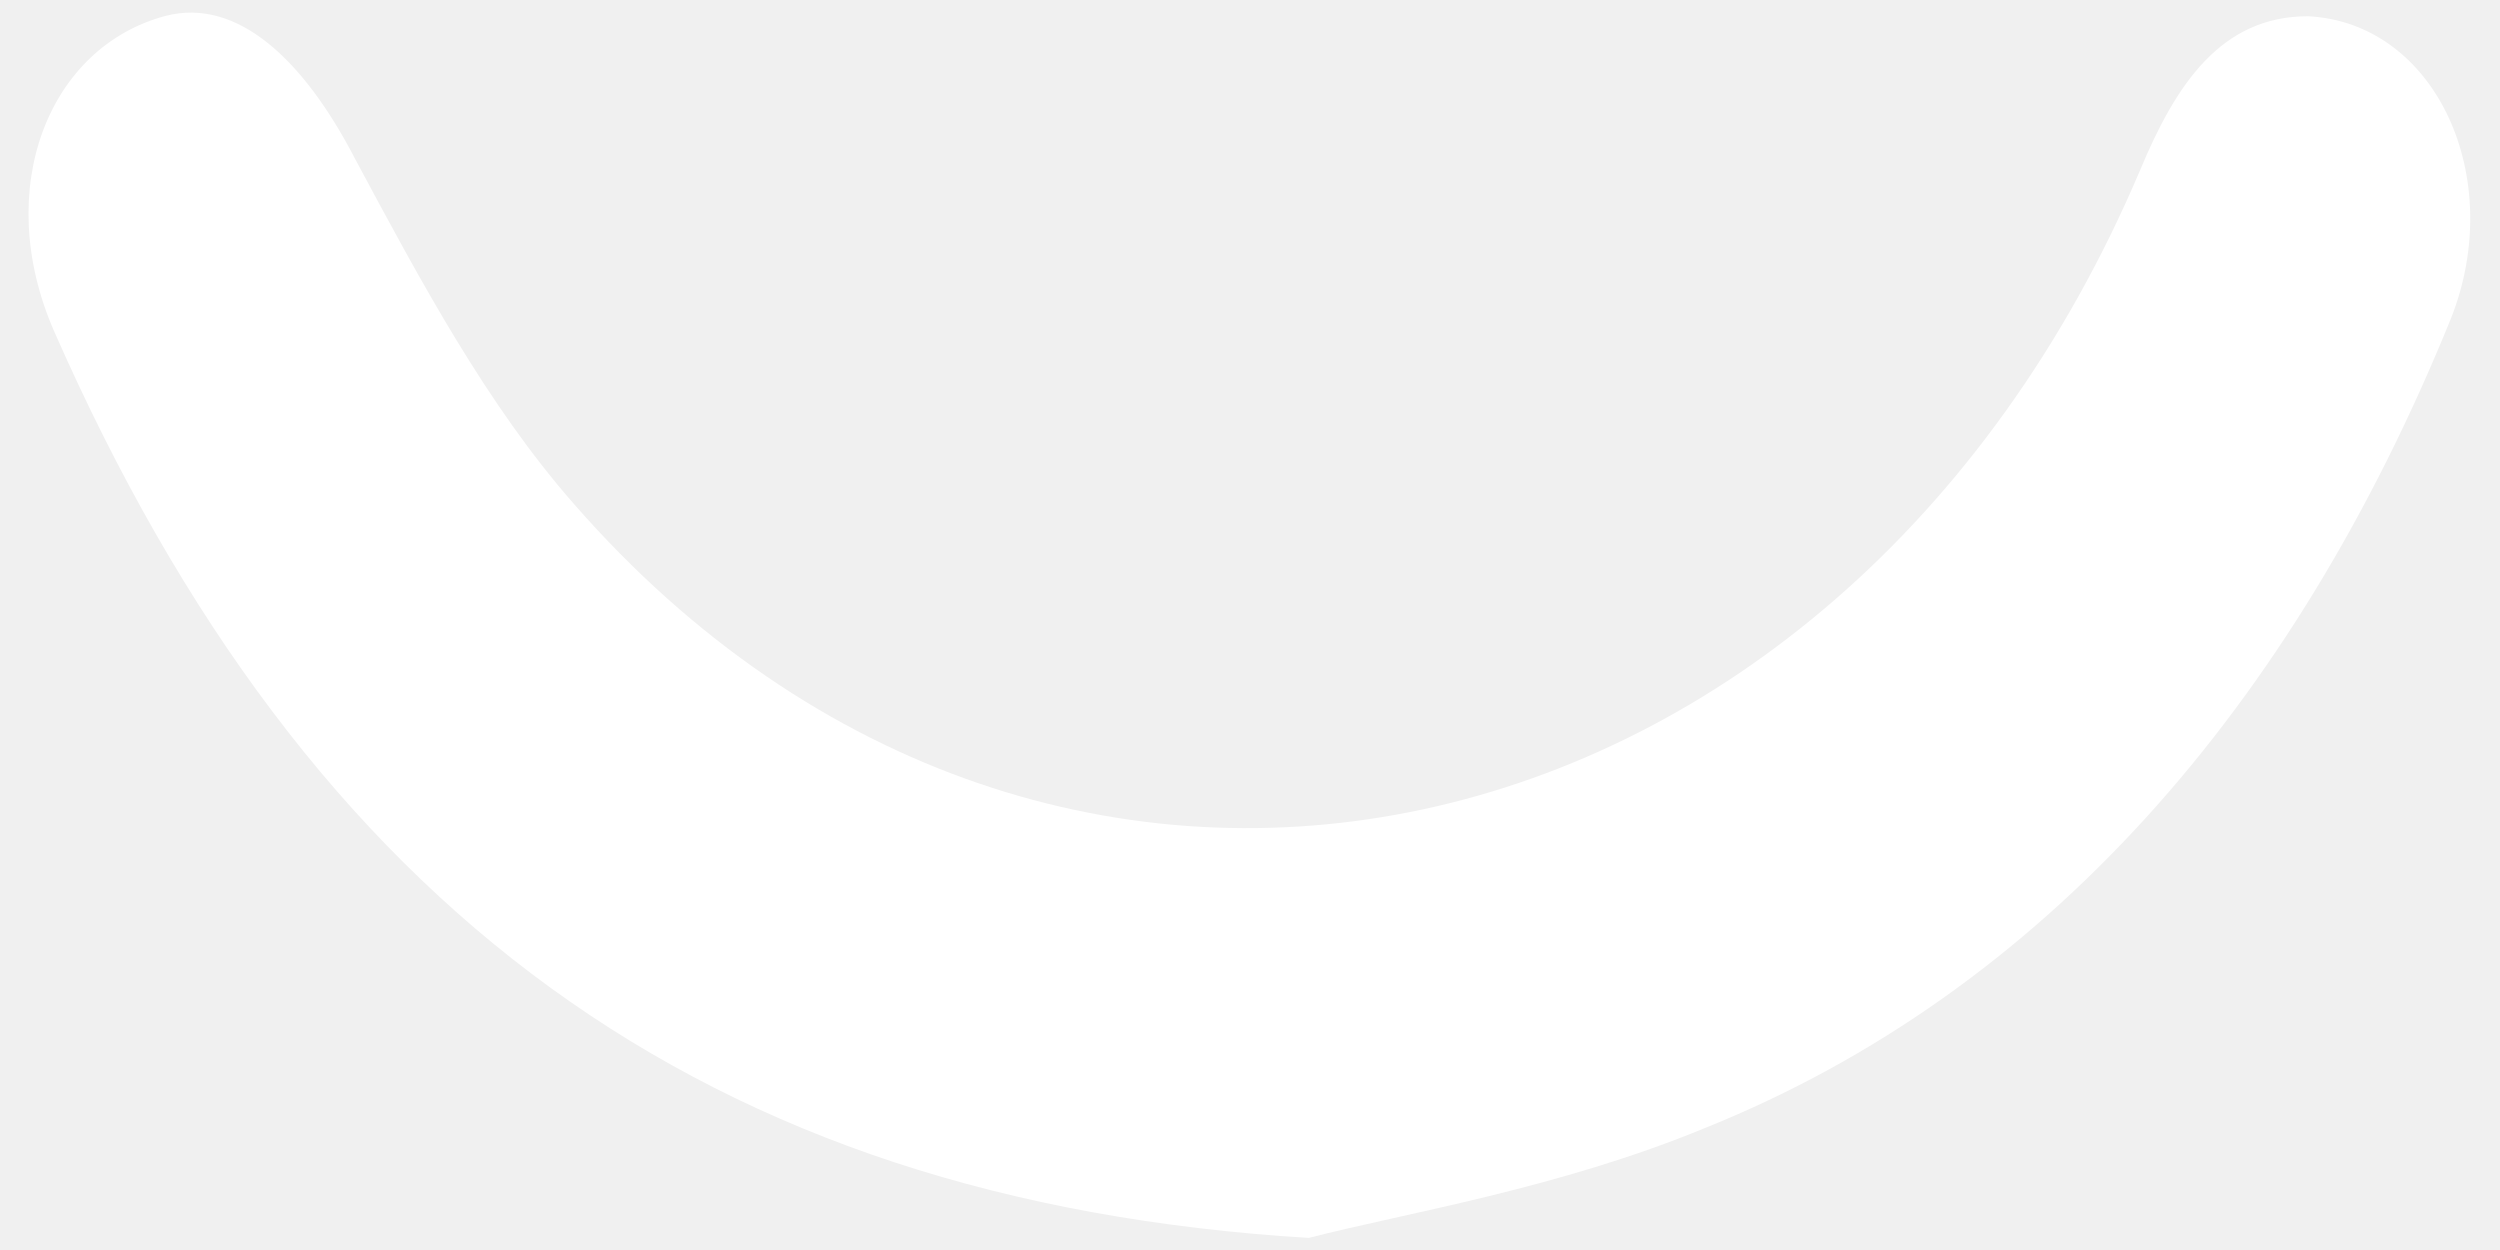
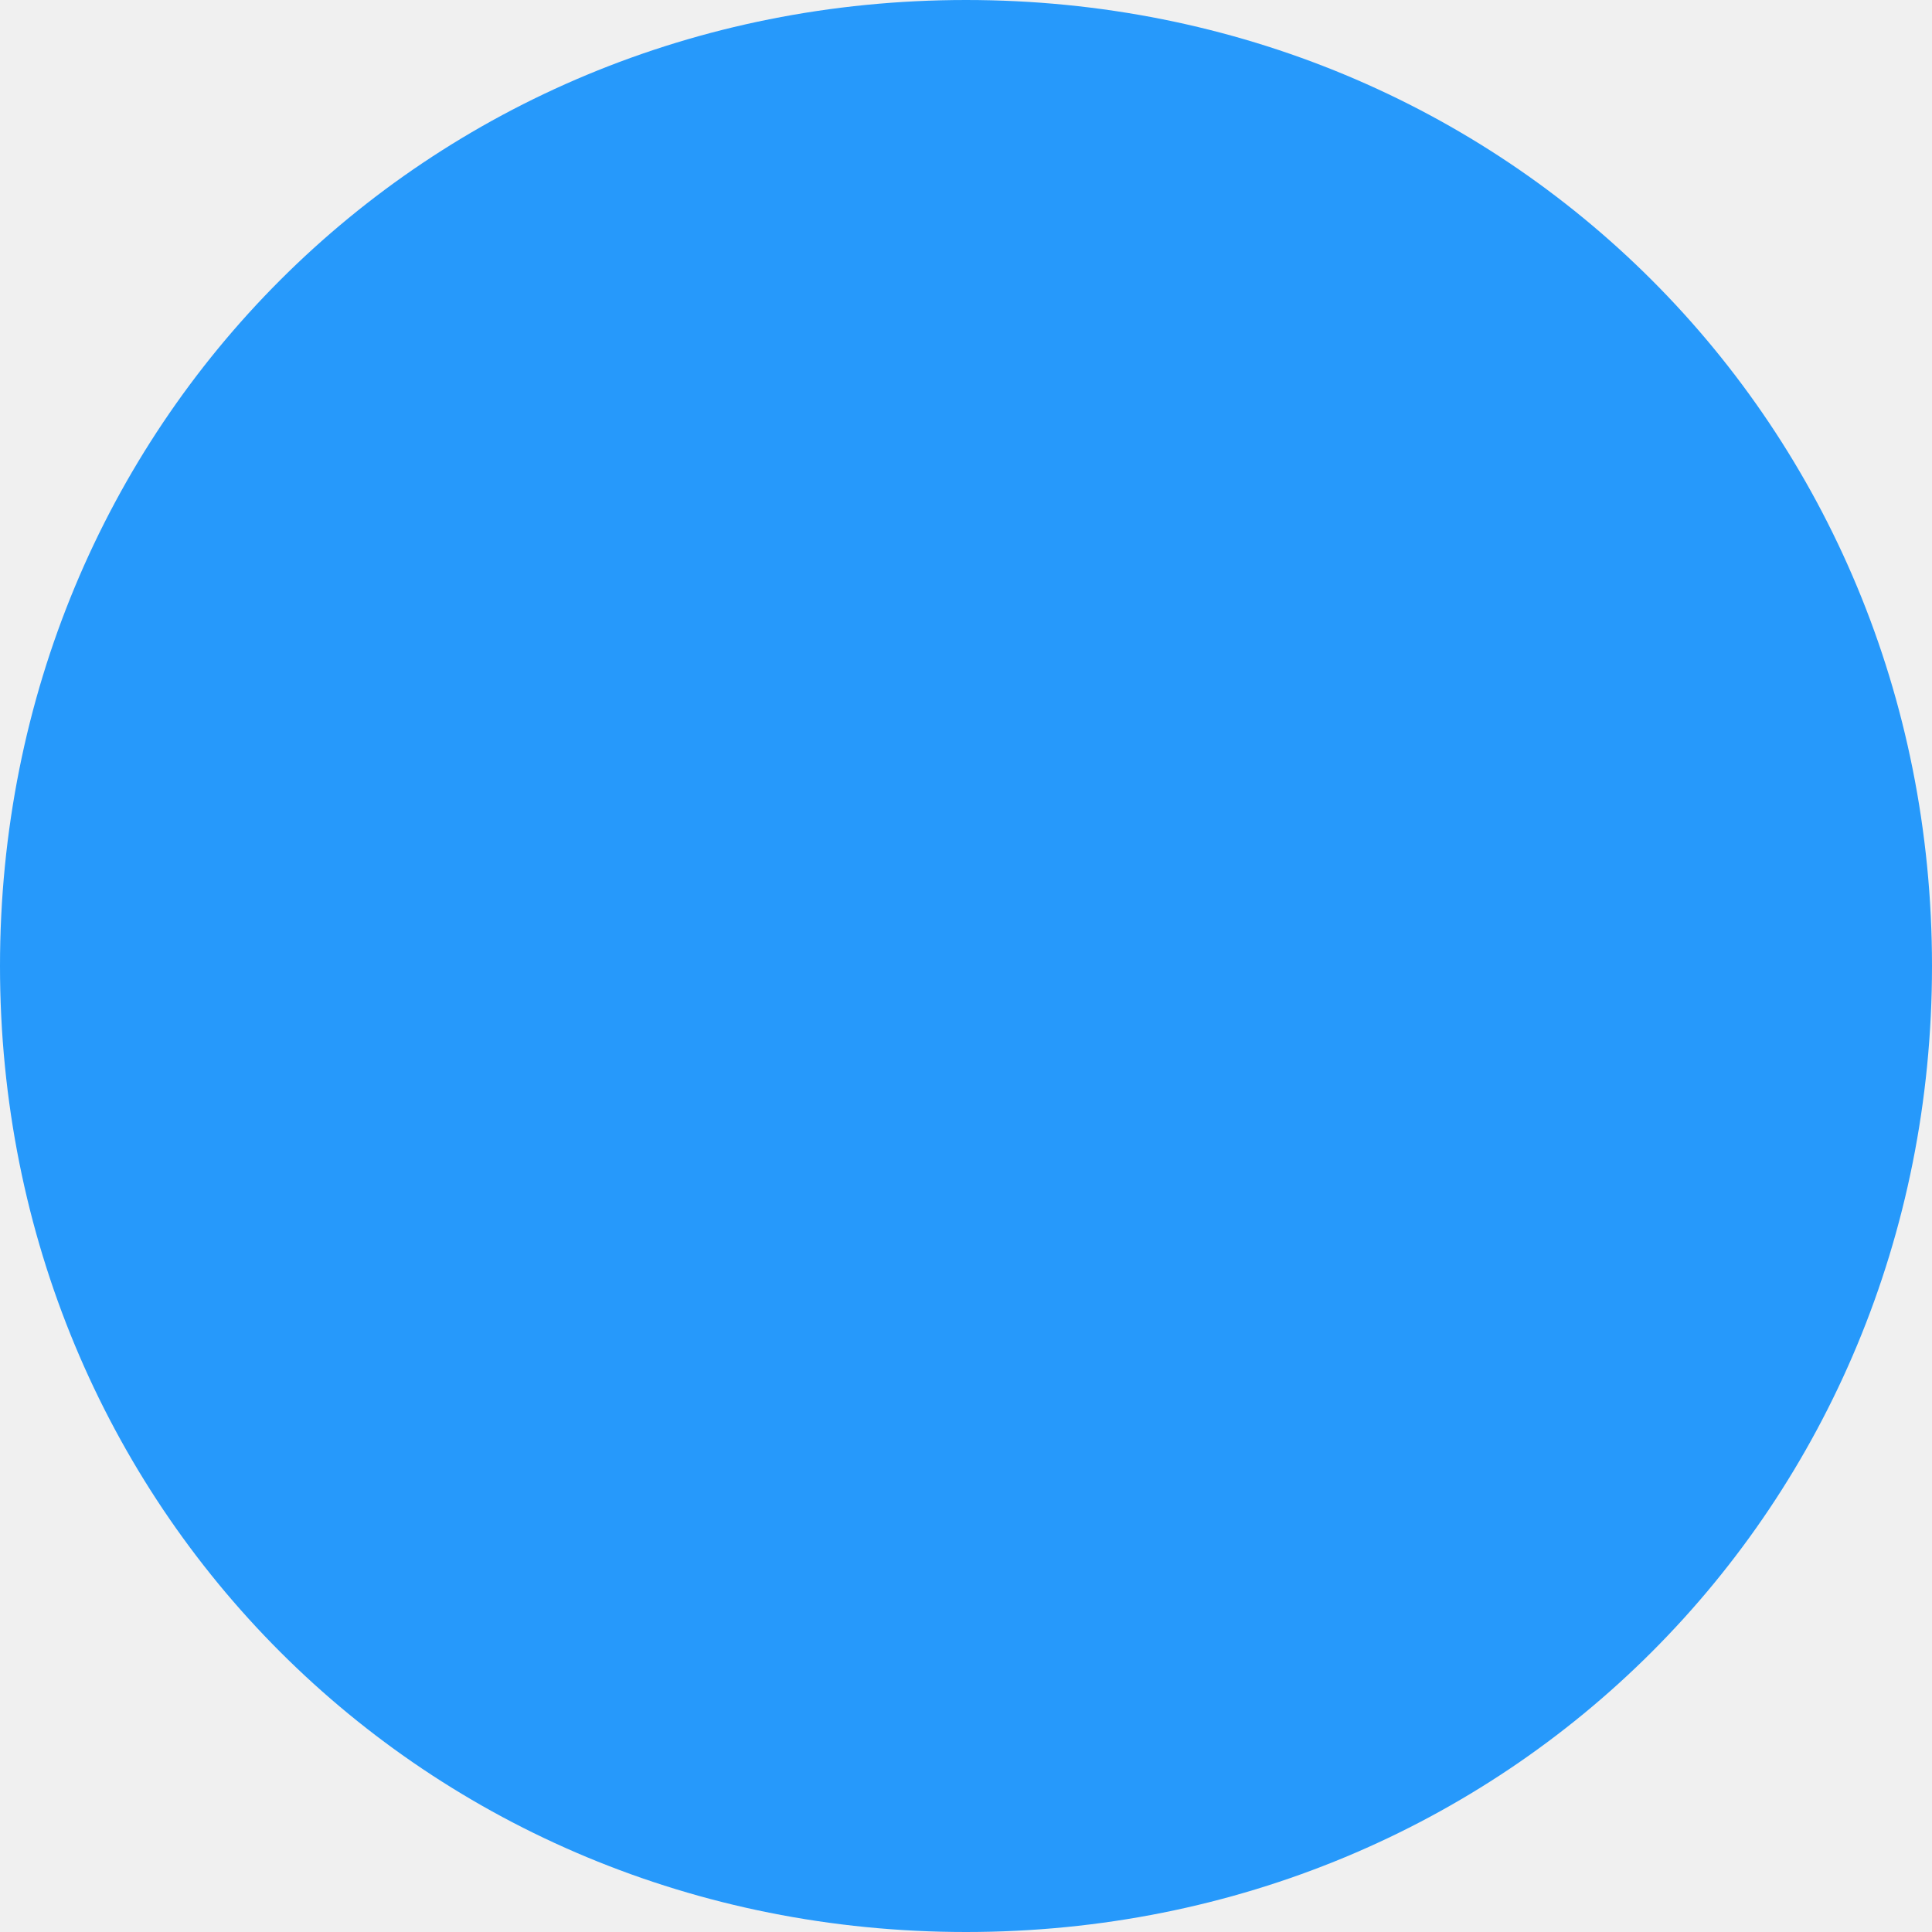
- <svg xmlns="http://www.w3.org/2000/svg" version="1.1" width="6px" height="3px">
-   <g transform="matrix(1 0 0 1 -180 -129 )">
-     <path d="M 3.141 2.971  C 1.695 2.883  0.741 2.186  0.129 0.793  C -0.019 0.452  0.117 0.112  0.398 0.038  C 0.569 -0.006  0.728 0.142  0.851 0.379  C 1.01 0.676  1.169 0.972  1.377 1.209  C 2.527 2.527  4.412 2.113  5.136 0.409  C 5.222 0.202  5.331 0.039  5.539 0.039  C 5.845 0.054  6.017 0.425  5.882 0.765  C 5.503 1.699  4.903 2.38  4.095 2.706  C 3.74 2.853  3.373 2.911  3.141 2.971  Z " fill-rule="nonzero" fill="#ffffff" stroke="none" transform="matrix(1 0 0 1 180 129 )" />
+ <svg xmlns="http://www.w3.org/2000/svg" version="1.1" width="13px" height="13px">
+   <g transform="matrix(1 0 0 1 -800 -755 )">
+     <path d="M 806.5 755  C 810.14 755  813 757.86  813 761.5  C 813 765.14  810.14 768  806.5 768  C 802.86 768  800 765.14  800 761.5  C 800 757.86  802.86 755  806.5 755  Z " fill-rule="nonzero" fill="#2699fb" stroke="none" />
  </g>
</svg>
